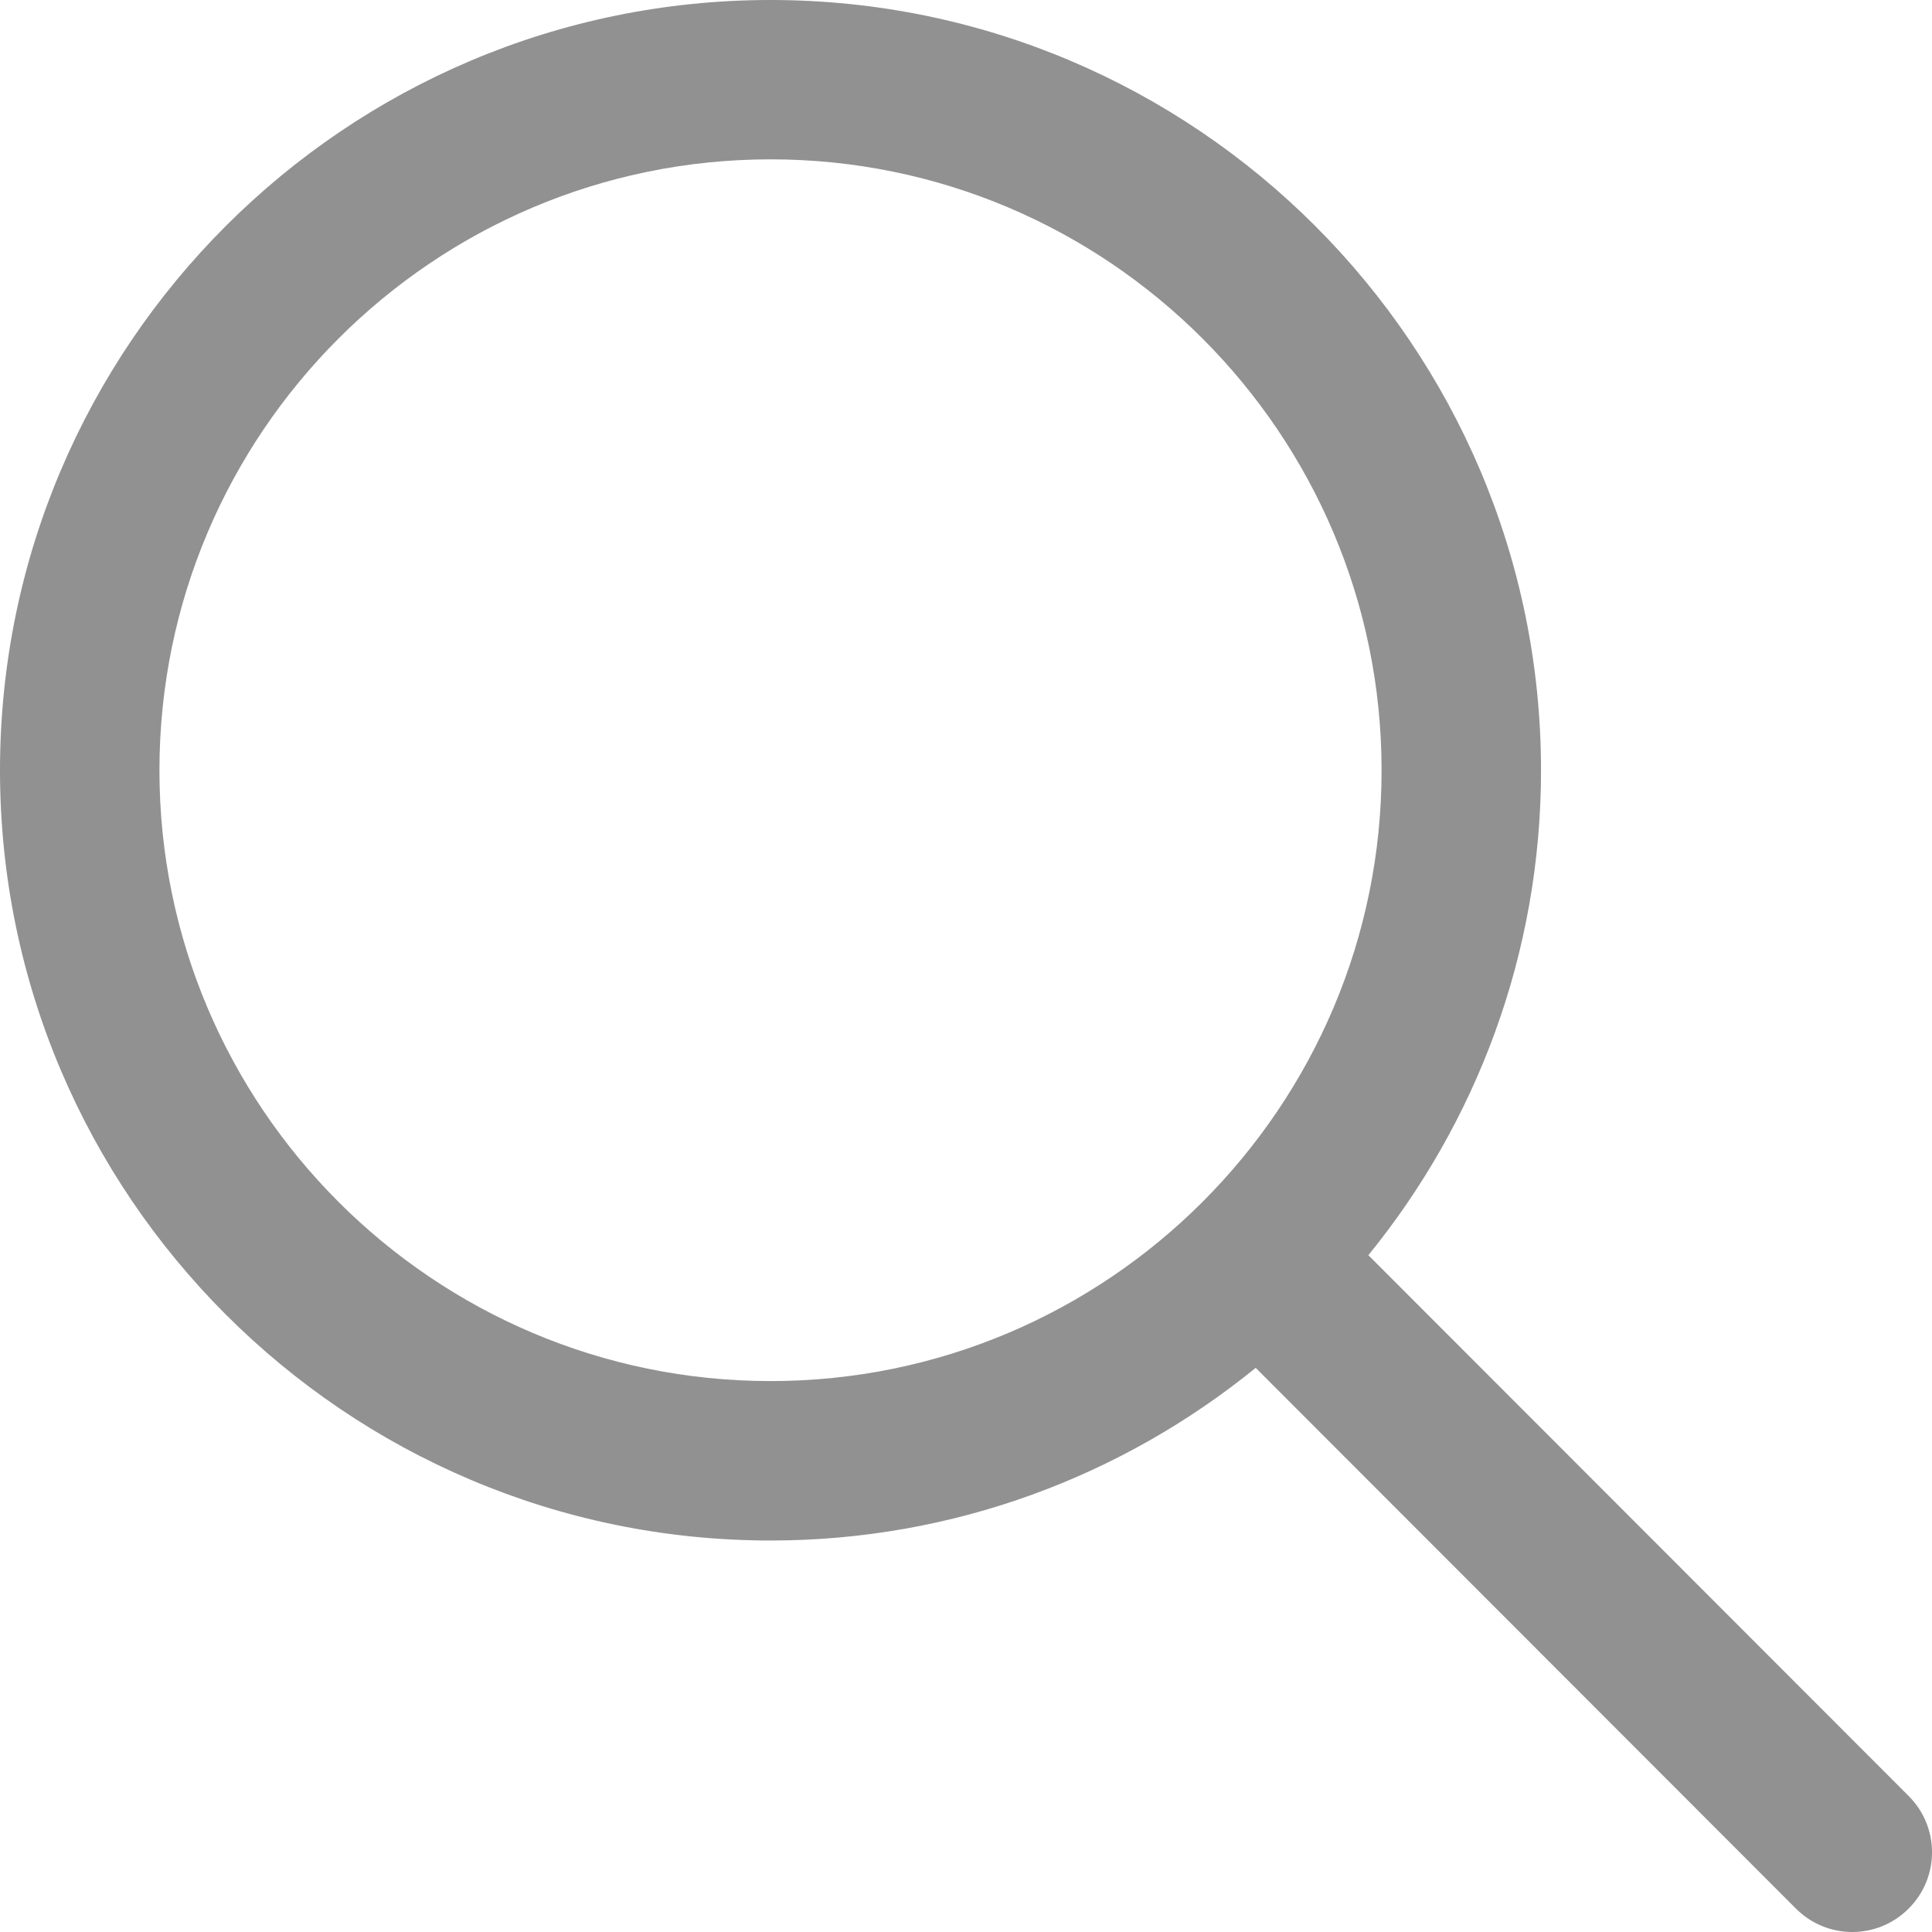
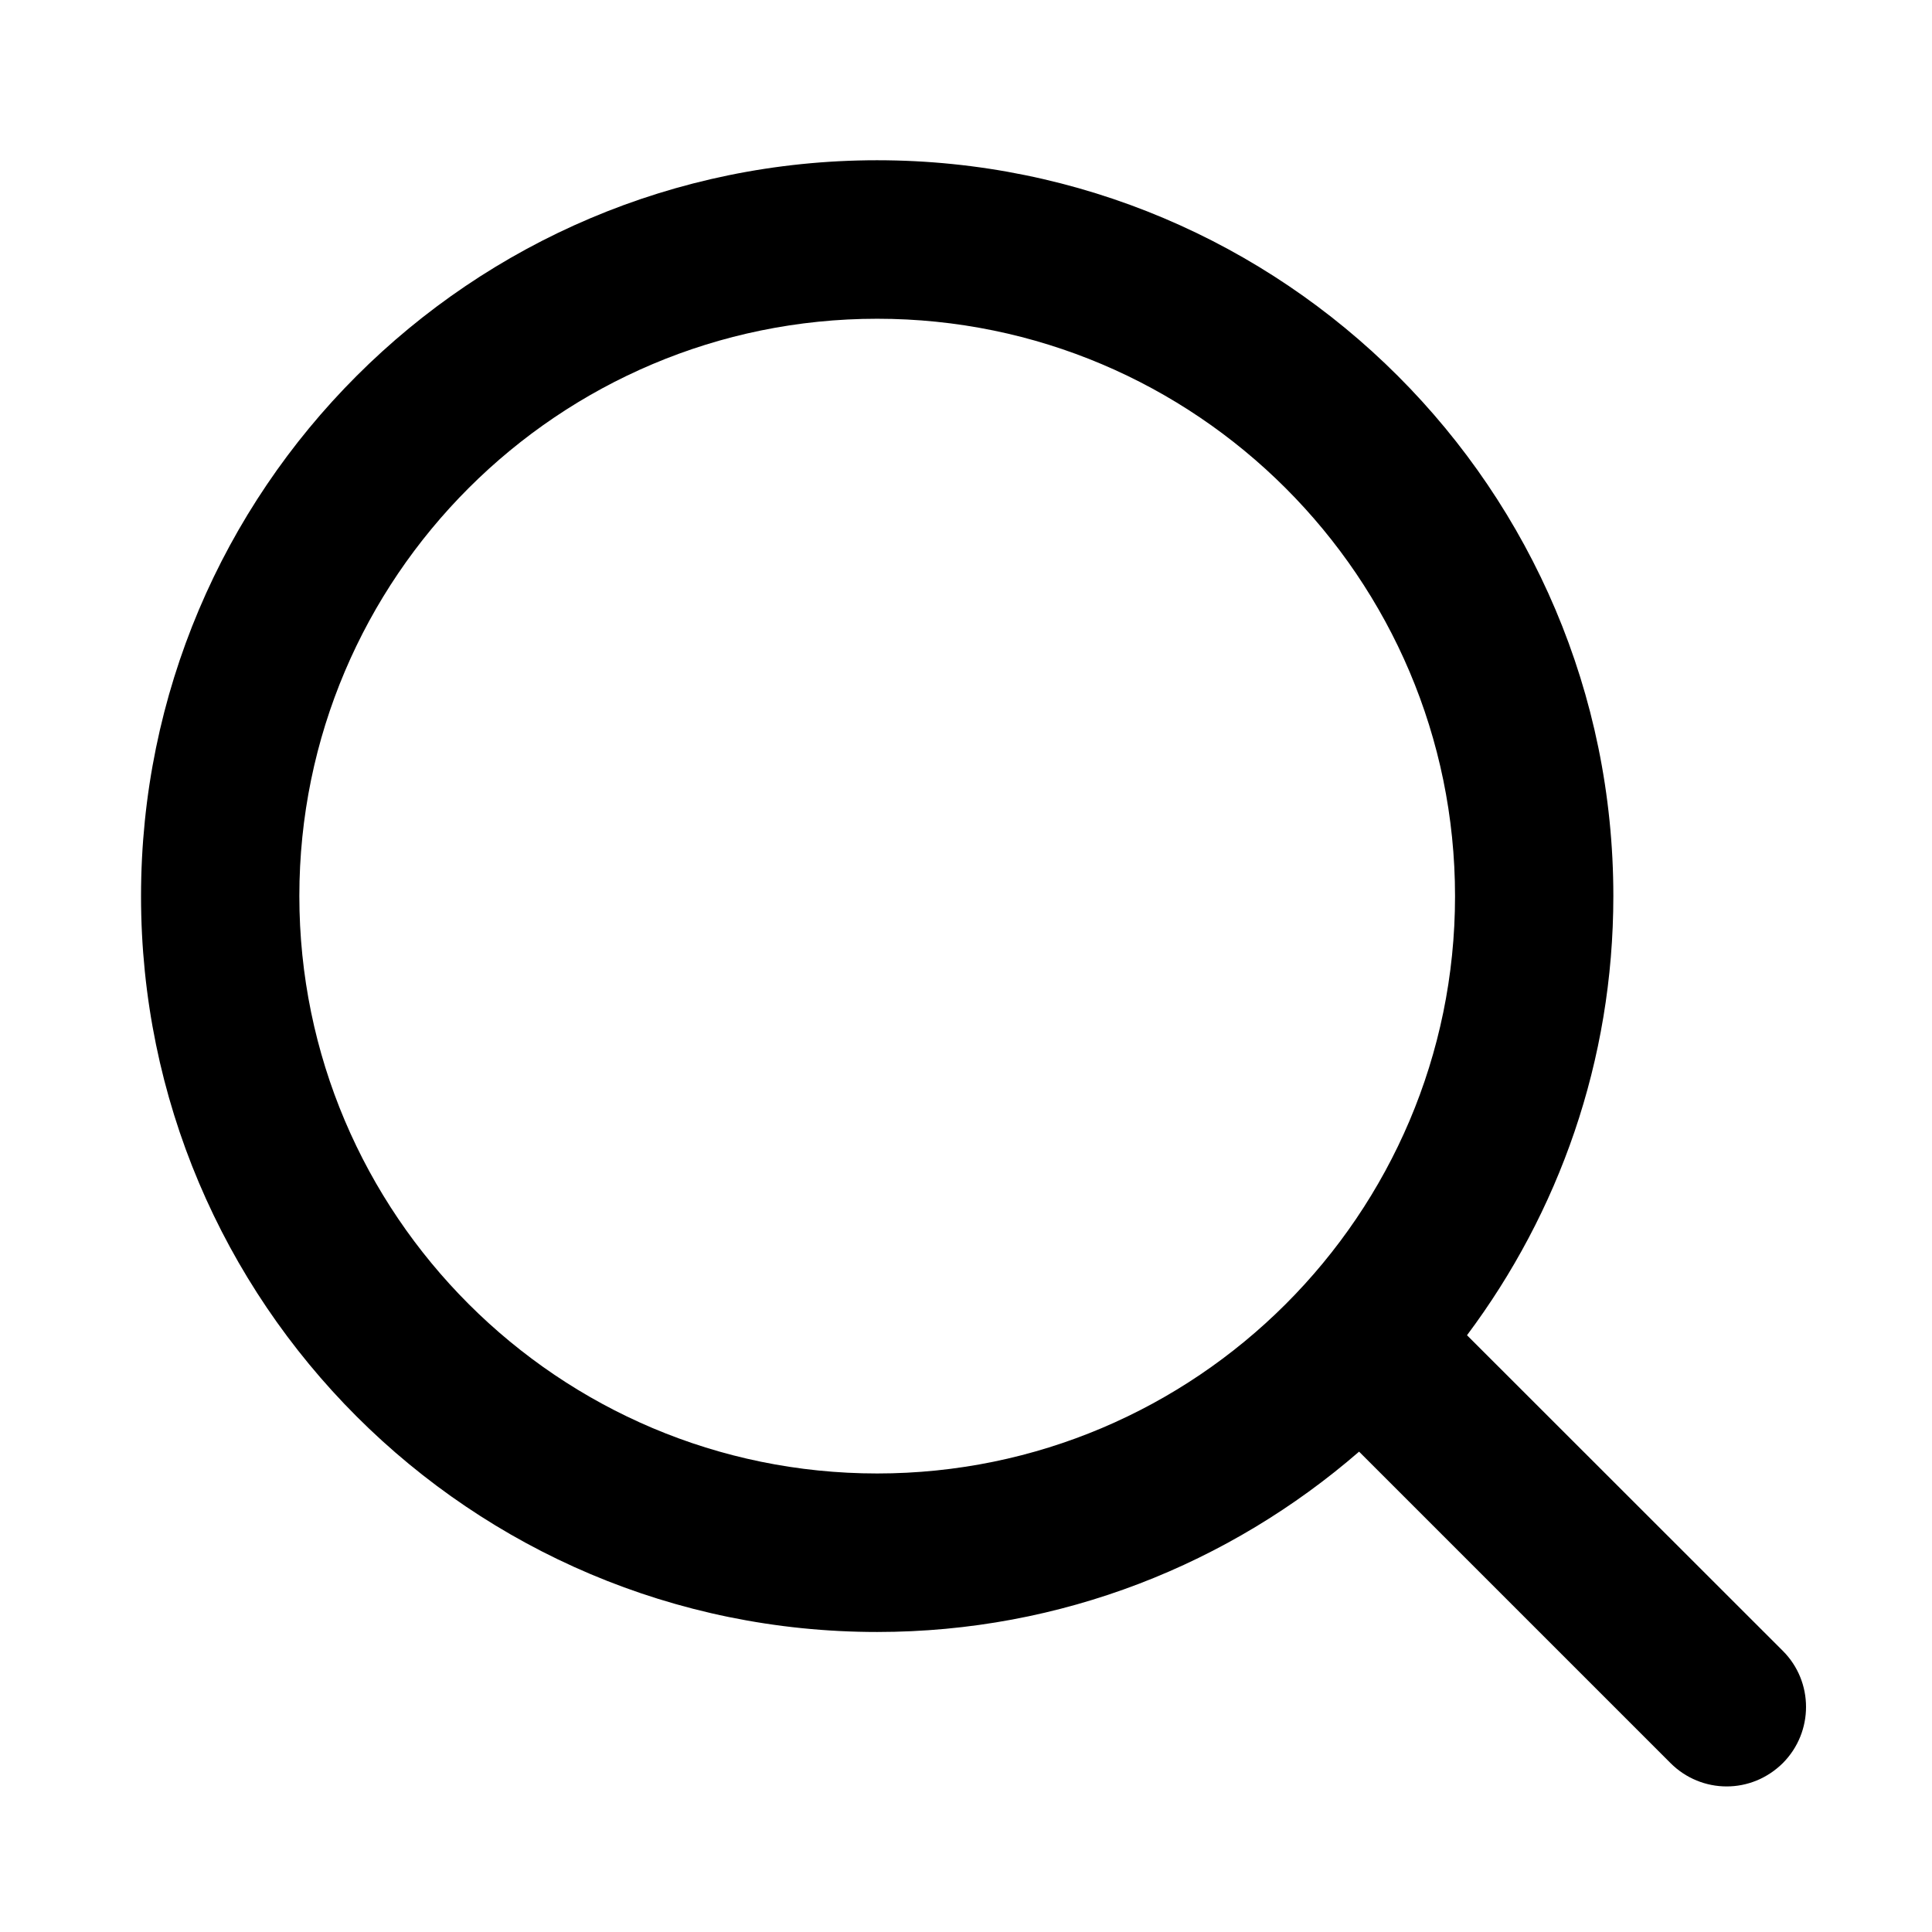
- <svg xmlns="http://www.w3.org/2000/svg" width="19" height="19" viewBox="0 0 19 19" fill="none">
-   <path fill-rule="evenodd" clip-rule="evenodd" d="M13.457 12.344L18.77 17.662C19.077 17.968 19.077 18.464 18.77 18.77C18.617 18.923 18.417 19 18.216 19C18.015 19 17.815 18.923 17.662 18.77L12.349 13.452C11.045 14.512 9.385 15.15 7.578 15.15C3.399 15.15 0 11.752 0 7.575C0 3.398 3.399 0 7.578 0C11.756 0 15.155 3.398 15.155 7.575C15.155 9.382 14.517 11.041 13.457 12.344ZM7.578 1.567C4.263 1.567 1.568 4.262 1.568 7.575C1.568 10.888 4.263 13.582 7.578 13.582C10.892 13.582 13.587 10.888 13.587 7.575C13.587 4.262 10.892 1.567 7.578 1.567Z" fill="#919191" />
+ <svg xmlns="http://www.w3.org/2000/svg" t="1645879319654" class="icon" viewBox="0 0 1024 1024" version="1.1" p-id="2870" width="200" height="200">
+   <path d="M944.951 875.01L777.542 707.703c48.606-64.979 77.565-145.306 77.565-232.797 0-215.401-174.777-389.973-390.28-389.973C249.425 85.035 74.751 259.607 74.751 475.008S249.425 864.982 464.929 864.982c97.826 0 186.954-36.224 255.412-95.575l165.056 165.056c8.186 8.186 18.931 12.382 29.778 12.382 10.847 0 21.489-4.195 29.778-12.382 16.373-16.475 16.373-43.08 0-59.453z m-480.022-94.04c-168.842 0-306.269-137.222-306.269-306.064s137.427-305.962 306.269-305.962S771.198 306.269 771.198 475.008s-137.427 305.962-306.269 305.962z" p-id="2871" />
</svg>
